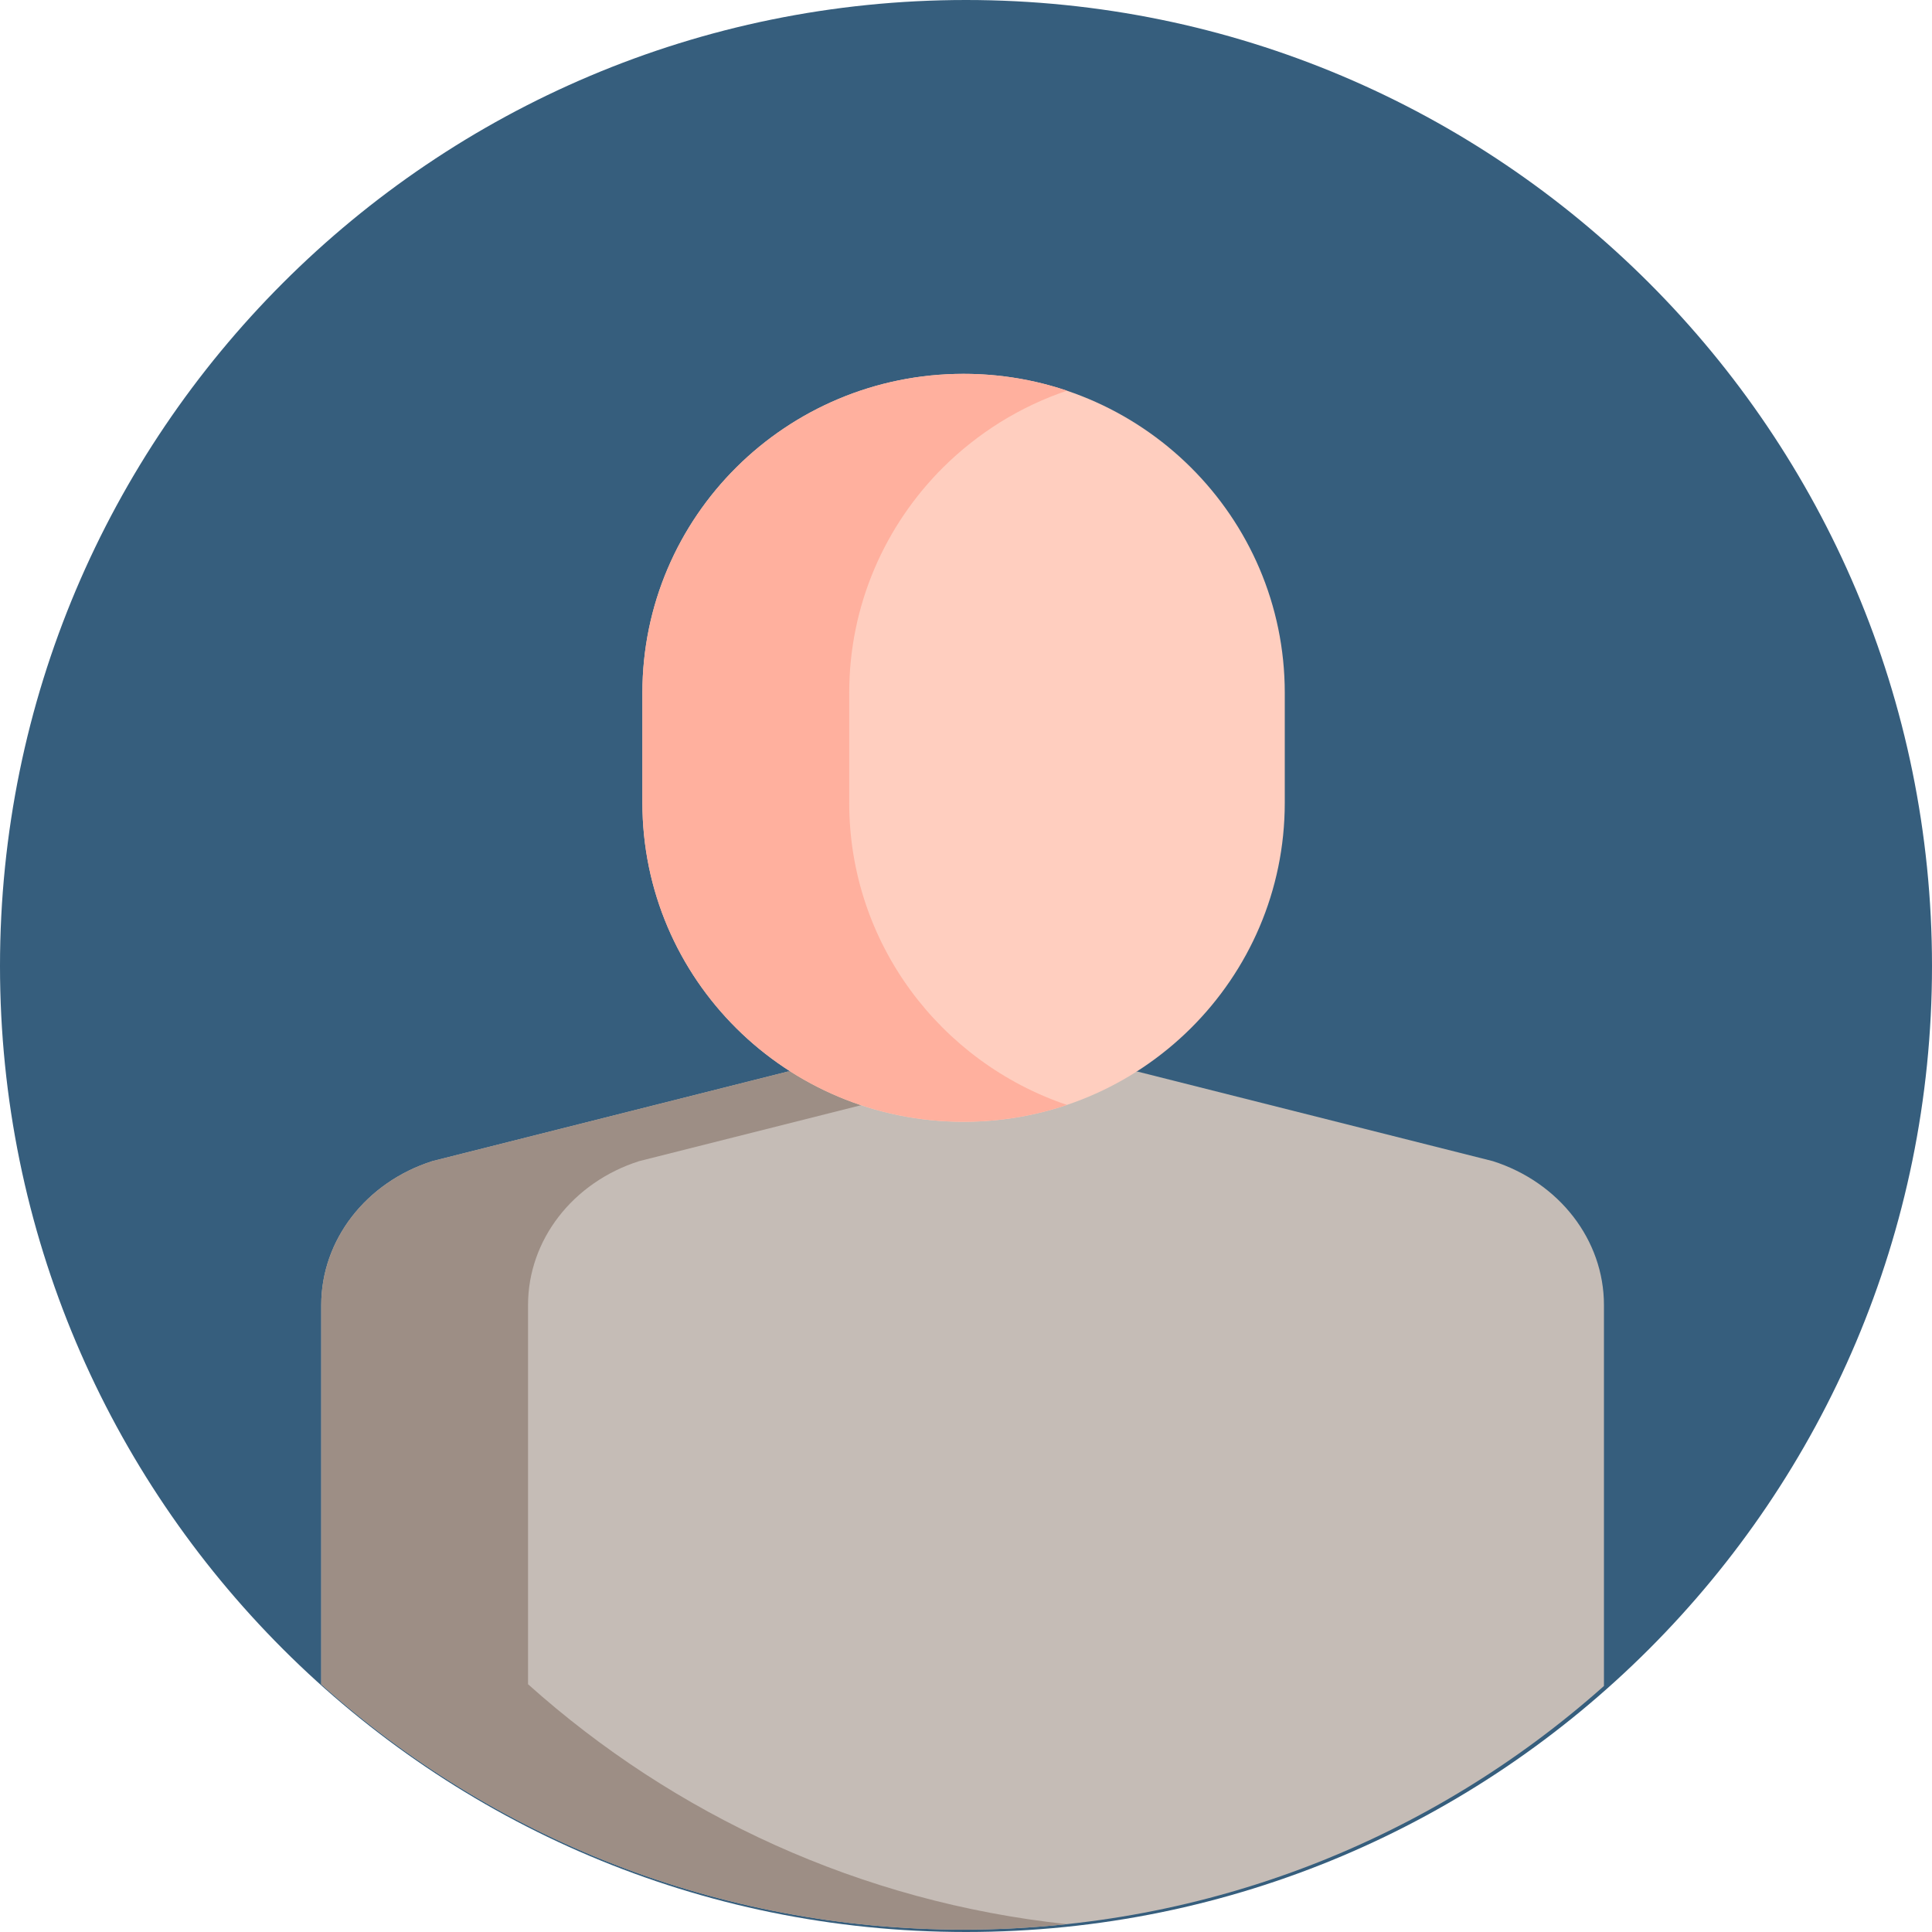
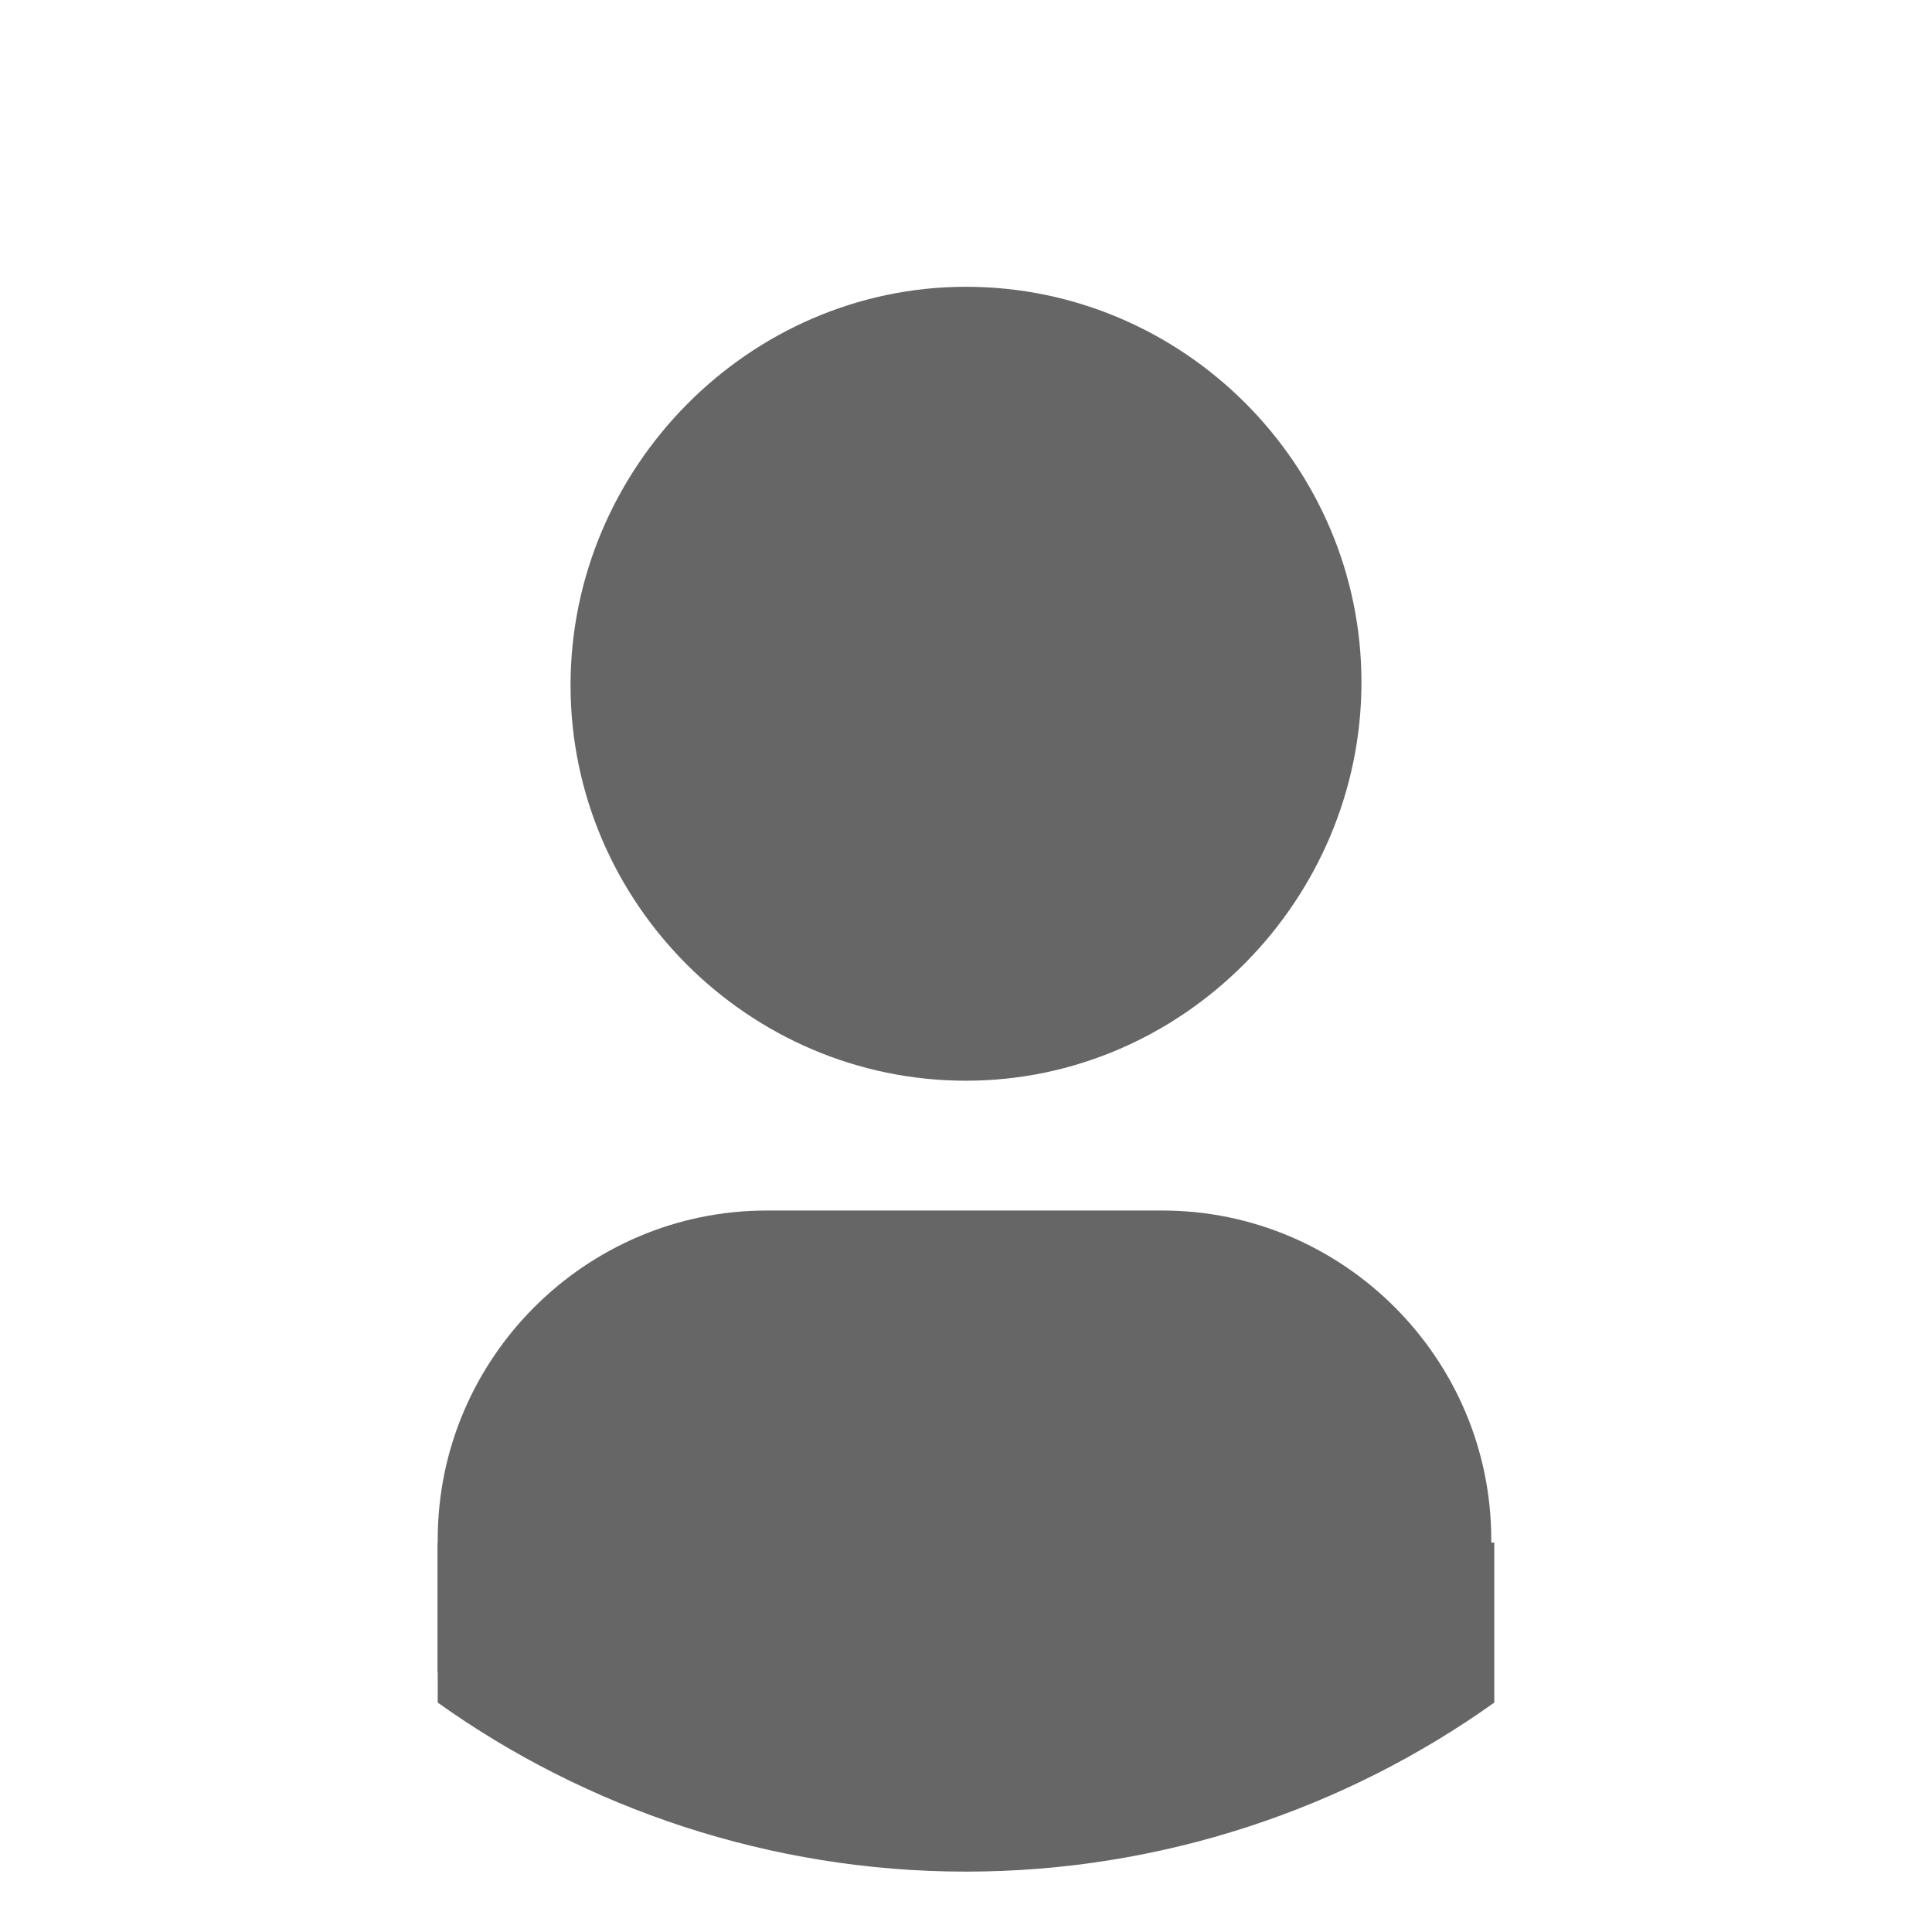
- <svg xmlns="http://www.w3.org/2000/svg" viewBox="0 0 512 512" width="64" height="64">
-   <circle cx="256" cy="256" r="256" fill="#365e7d" />
-   <g id="body">
-     <path fill="#C5BCB6" d="M425.063 345.853v100.953c-45.133 40.17-104.541 64.56-169.706 64.56-65.41 0-125.038-24.58-170.226-65.026V345.853c0-17.237 11.837-32.526 29.456-38.144l94.156-23.73h92.704l94.156 23.73c17.623 5.618 29.46 20.91 29.46 38.144z" />
-     <path fill="#9D8E85" d="M282.705 509.914a257.367 257.367 0 01-27.348 1.452c-65.41 0-125.038-24.58-170.226-65.026V345.853c0-17.237 11.837-32.526 29.456-38.144l94.156-23.73h54.807l-94.156 23.73c-17.62 5.618-29.457 20.907-29.457 38.144V446.34c38.775 34.721 88.182 57.738 142.768 63.574z" />
-   </g>
-   <g id="head">
-     <path fill="#ffcebf" d="M170.237 183.604v29.148c0 46.688 38.11 84.535 85.12 84.535 47.01 0 85.12-37.847 85.12-84.535v-29.148c0-46.688-38.11-84.535-85.12-84.535-47.01 0-85.12 37.847-85.12 84.535z" />
-     <path fill="#ffb09e" d="M282.76 292.813c-8.604 2.905-17.81 4.466-27.403 4.466-47.023 0-85.112-37.844-85.112-84.538v-29.13c0-23.346 9.536-44.474 24.938-59.79 15.401-15.293 36.665-24.747 60.177-24.747 9.592 0 18.798 1.562 27.403 4.466-12.496 4.22-23.647 11.236-32.774 20.278-15.4 15.319-24.937 36.444-24.937 59.791v29.13c-.003 37.16 24.14 68.729 57.709 80.074z" />
-   </g>
+ <svg xmlns="http://www.w3.org/2000/svg" viewBox="0 0 64 64" width="64" height="64">
+   <circle fill="none" cx="32" cy="32" r="30" />
+   <path fill="#666" d="M14.5 56.4c4.9 3.5 11 5.6 17.5 5.6s12.6-2.1 17.5-5.6v-5.3h-35v5.3z" />
+   <path fill="#666" d="M49.5 55.4h-35V51c0-6 4.9-10.9 10.9-10.9h13.1c6 0 10.9 4.9 10.9 10.9v4.4z" />
+   <path fill="#666" d="M32 35.8c-7.2 0-13.1-5.9-13.1-13.1S24.8 9.5 32 9.5s13.1 5.9 13.1 13.1S39.2 35.8 32 35.8z" />
</svg>
